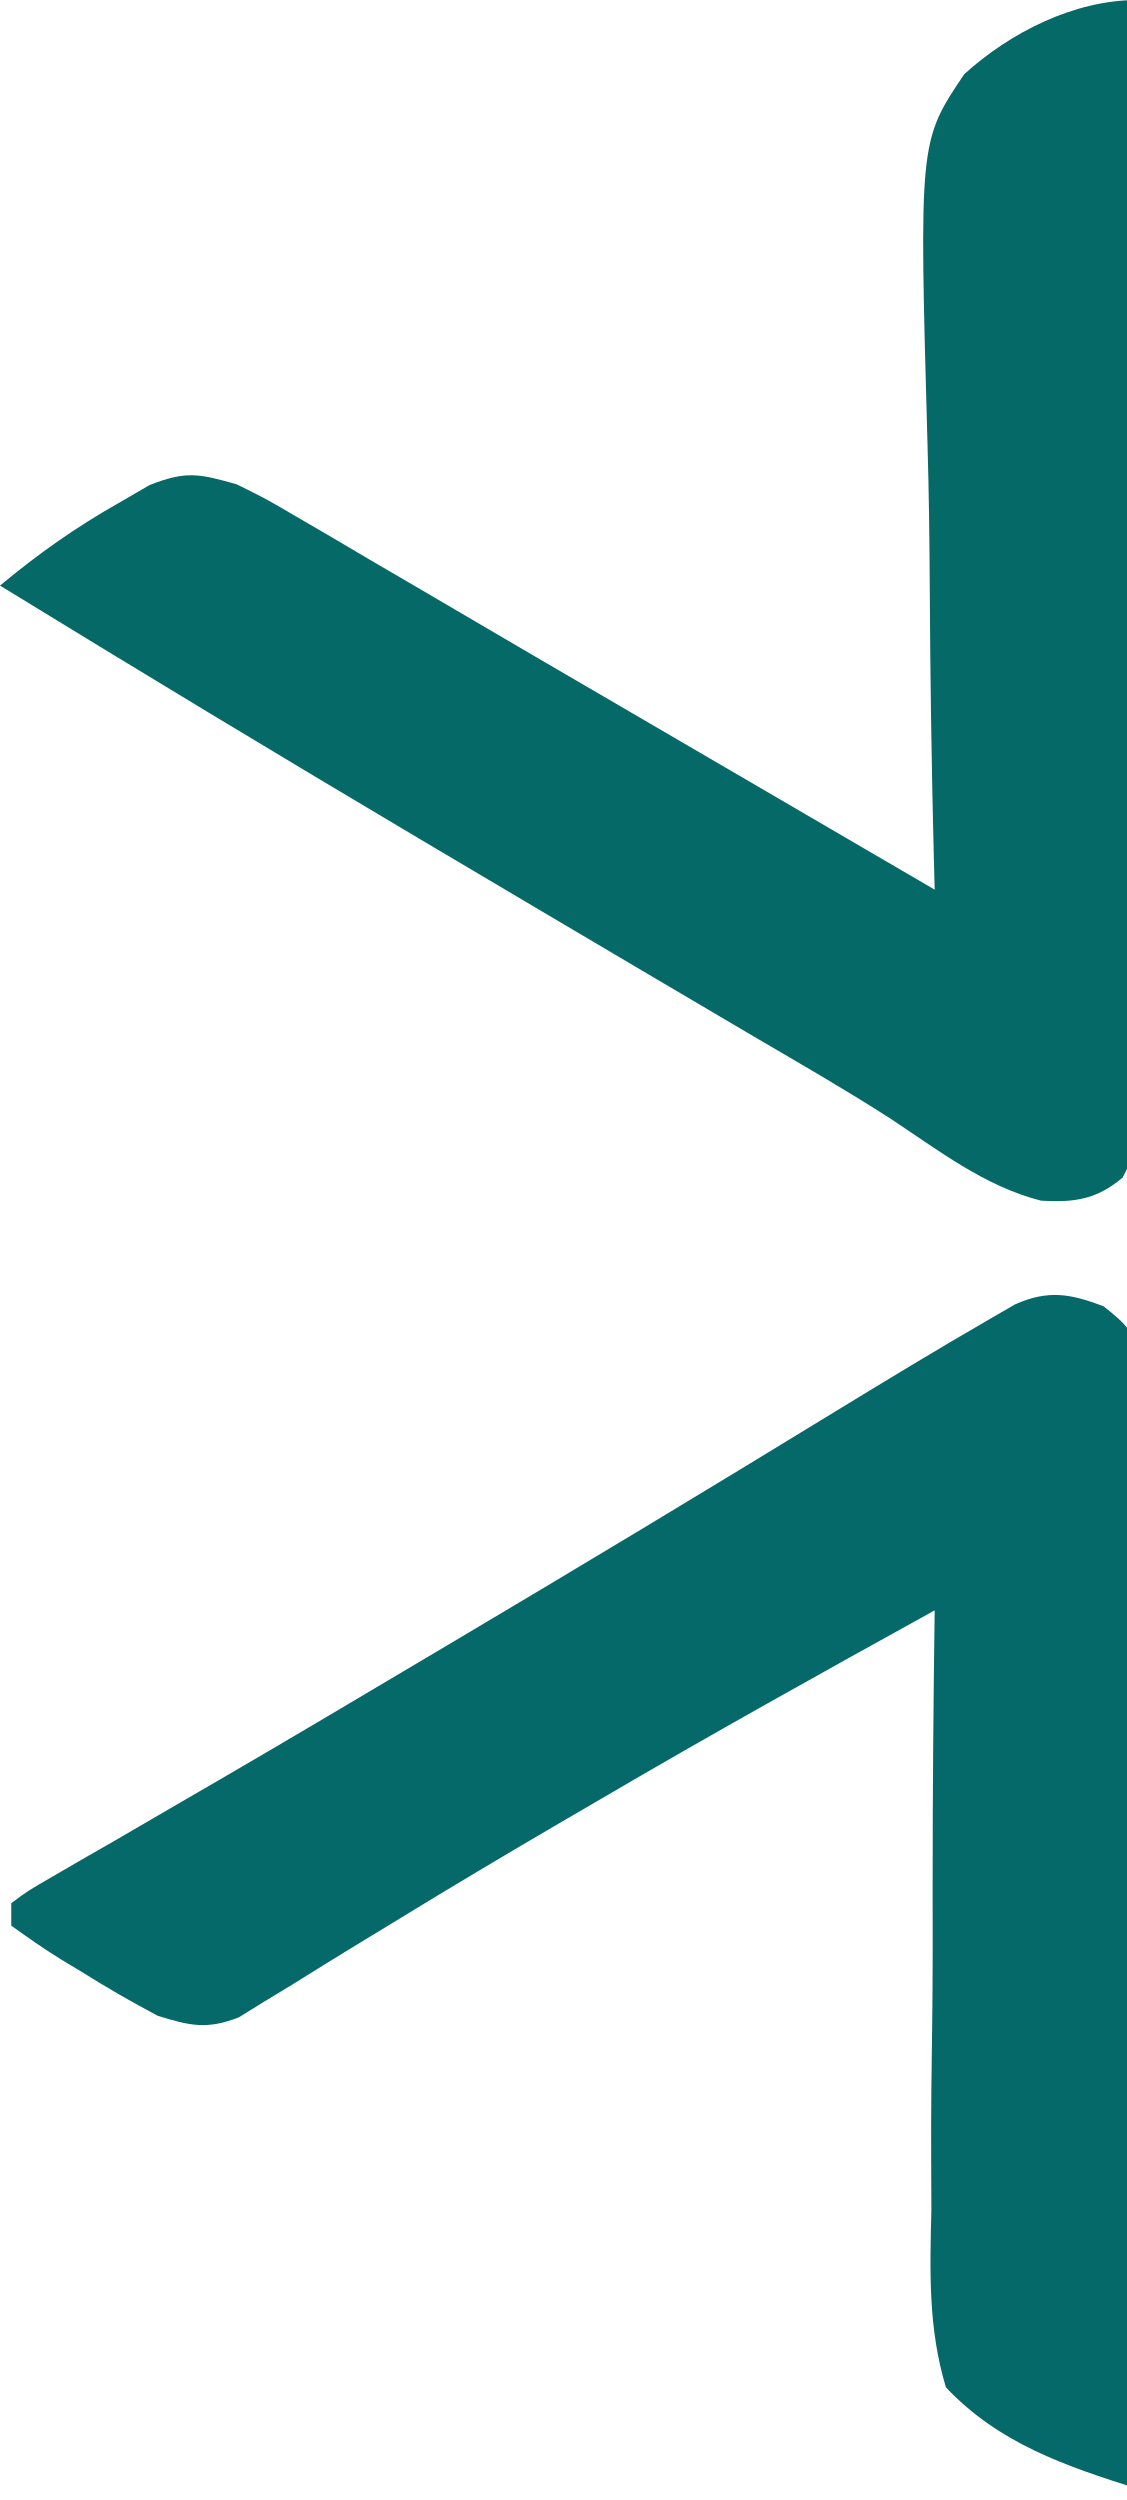
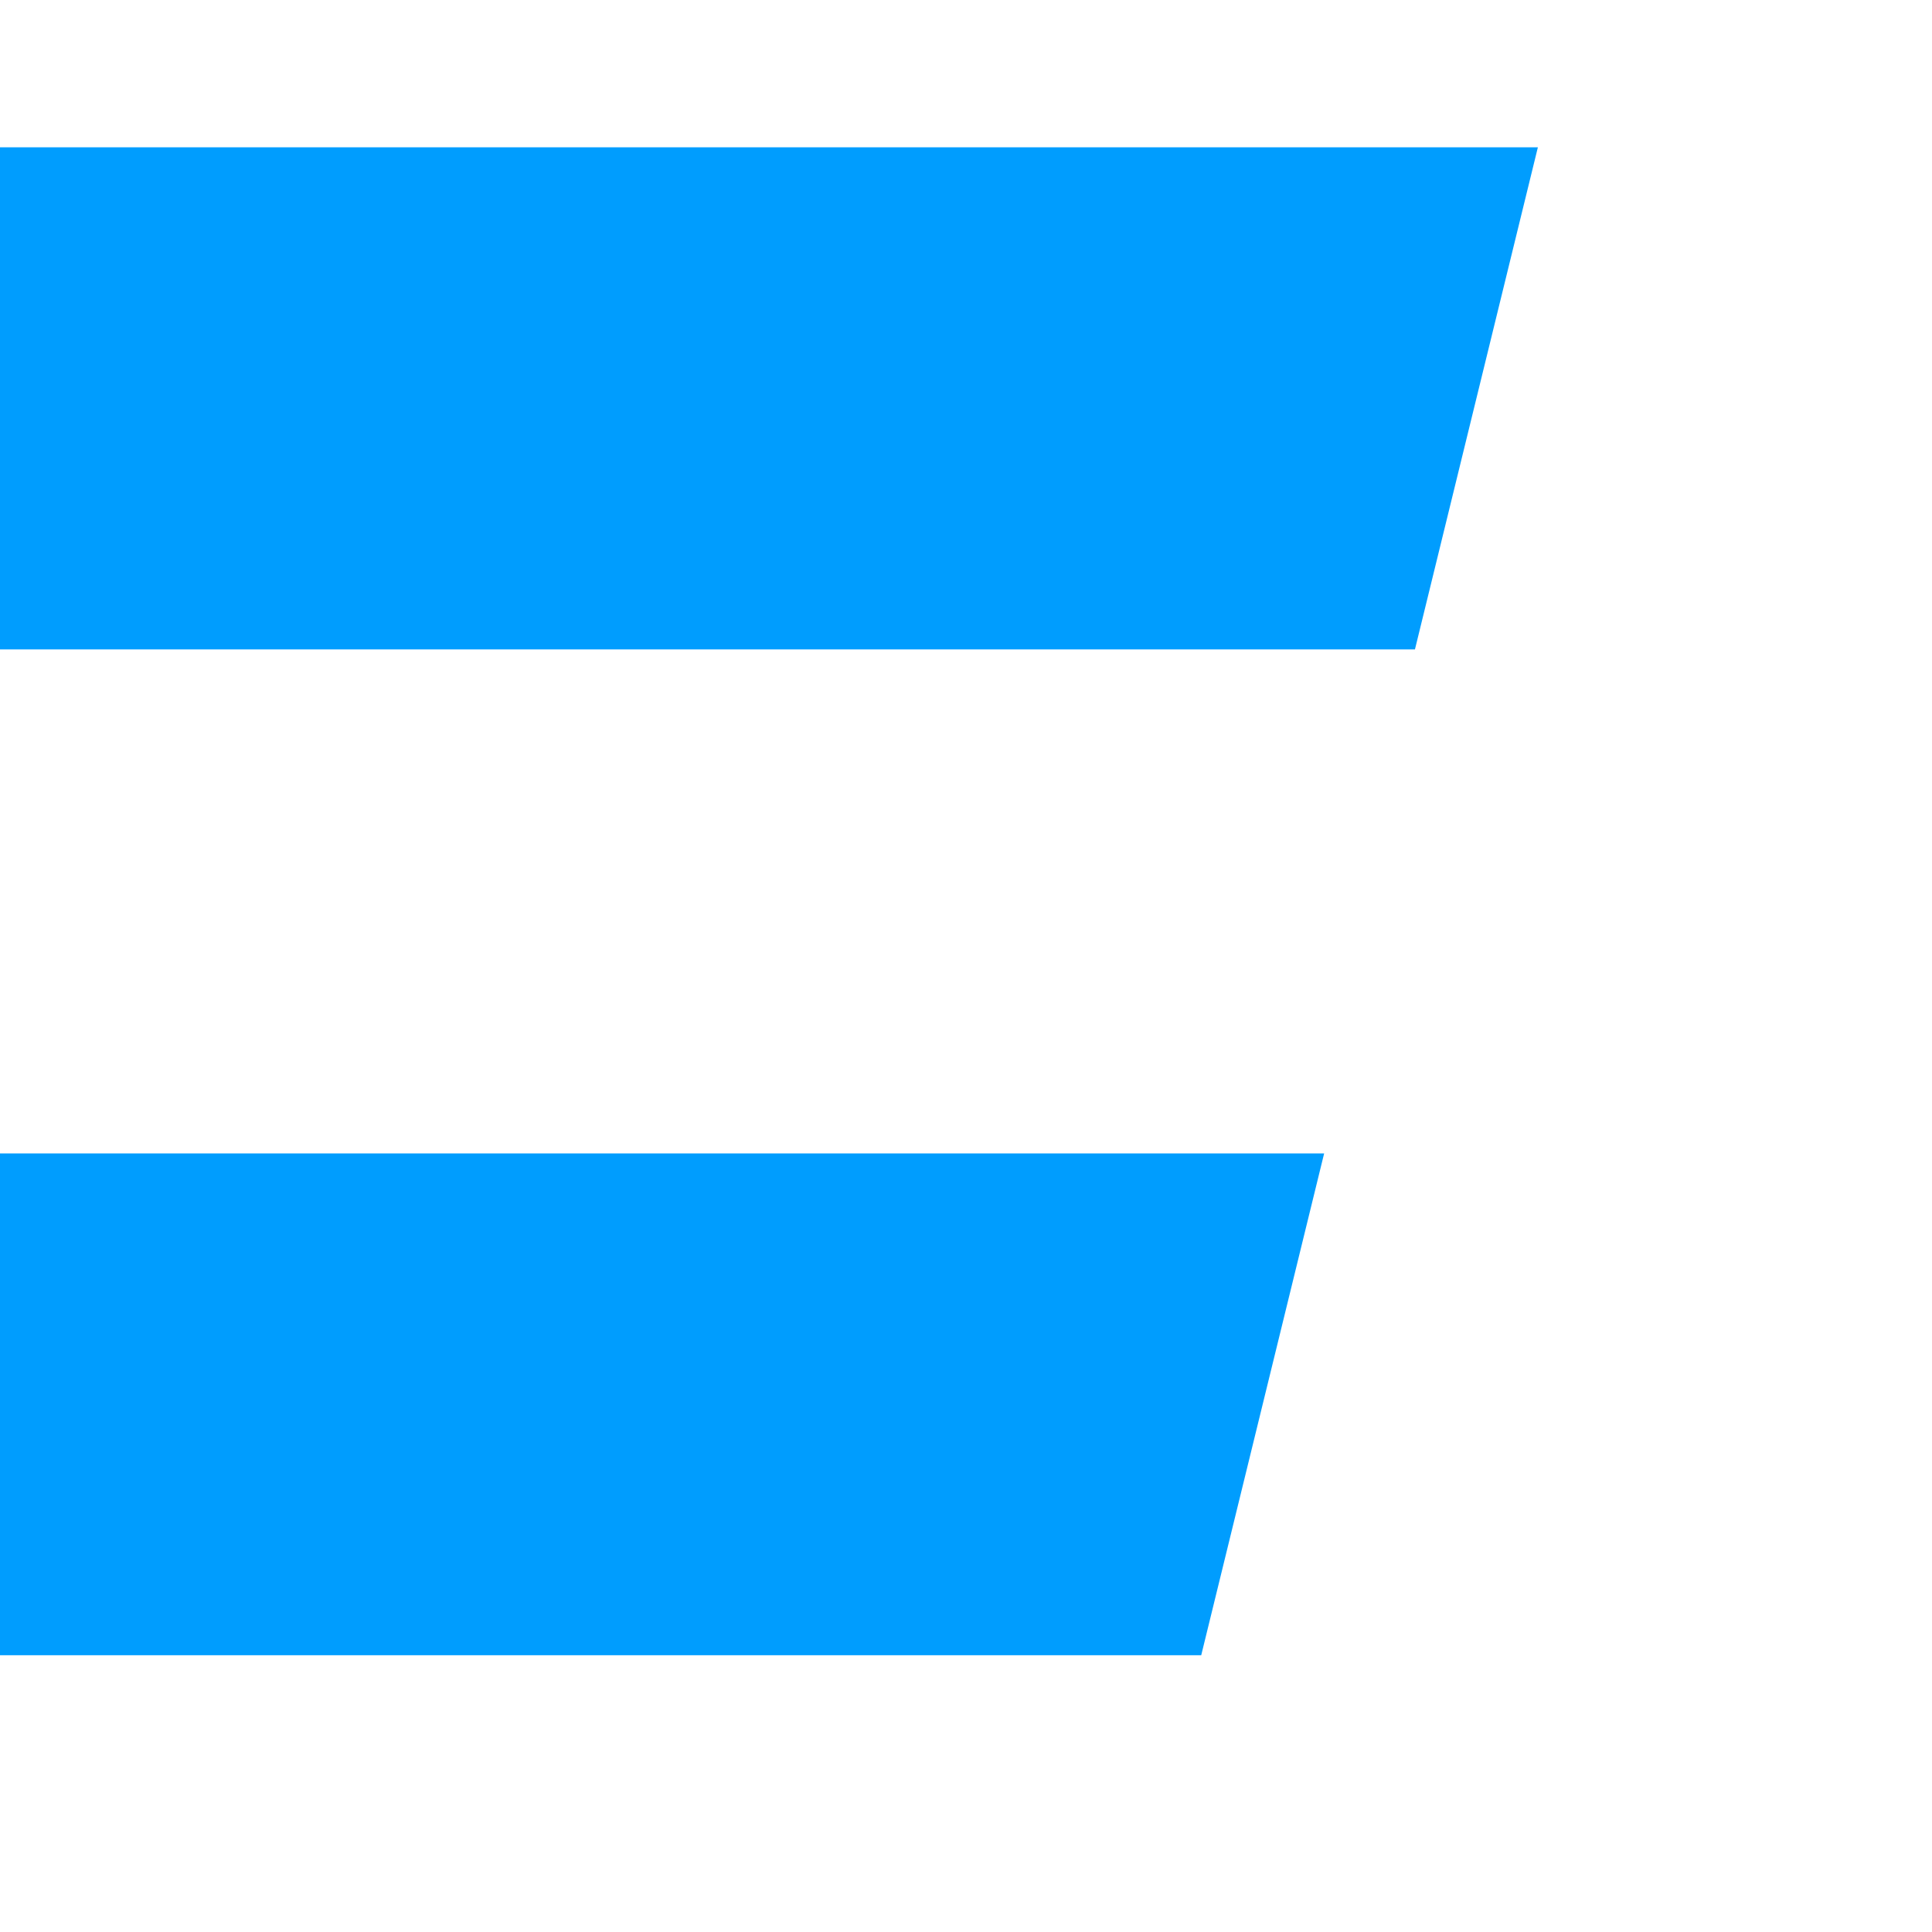
- <svg xmlns="http://www.w3.org/2000/svg" version="1.1" viewBox="0 0 100 222">
-   <path d="M0 0 C1.995 1.578 2.894 2.434 3.369 4.962 C3.366 5.712 3.364 6.461 3.361 7.233 C3.365 8.095 3.369 8.958 3.373 9.846 C3.362 10.789 3.352 11.732 3.341 12.704 C3.341 14.197 3.341 14.197 3.342 15.72 C3.34 19.015 3.316 22.31 3.293 25.605 C3.287 27.888 3.283 30.171 3.28 32.453 C3.269 38.465 3.239 44.477 3.206 50.489 C3.175 56.622 3.162 62.756 3.146 68.889 C3.114 80.926 3.063 92.963 3 105 C-3.412 102.97 -9.29 100.986 -14 96 C-15.59 90.752 -15.426 85.641 -15.293 80.223 C-15.295 78.686 -15.302 77.149 -15.313 75.612 C-15.33 71.584 -15.281 67.56 -15.219 63.534 C-15.167 59.418 -15.177 55.302 -15.182 51.186 C-15.182 43.123 -15.113 35.062 -15 27 C-24.973 32.51 -34.923 38.045 -44.75 43.812 C-45.743 44.391 -46.736 44.969 -47.759 45.565 C-52.955 48.597 -58.119 51.673 -63.246 54.82 C-64.744 55.731 -64.744 55.731 -66.272 56.661 C-68.175 57.821 -70.071 58.992 -71.958 60.177 C-72.811 60.695 -73.664 61.213 -74.543 61.746 C-75.286 62.207 -76.028 62.668 -76.794 63.142 C-79.628 64.244 -81.124 63.89 -84 63 C-86.35 61.747 -88.567 60.477 -90.812 59.062 C-91.41 58.702 -92.007 58.342 -92.623 57.971 C-94.121 57.041 -95.566 56.026 -97 55 C-97 54.34 -97 53.68 -97 53 C-95.488 51.881 -95.488 51.881 -93.312 50.629 C-92.072 49.906 -92.072 49.906 -90.806 49.169 C-89.417 48.374 -89.417 48.374 -88 47.562 C-85.971 46.382 -83.942 45.201 -81.914 44.02 C-80.805 43.376 -79.695 42.732 -78.552 42.069 C-72.135 38.338 -65.757 34.54 -59.375 30.75 C-58.701 30.35 -58.028 29.951 -57.334 29.539 C-46.215 22.944 -35.147 16.268 -24.121 9.519 C-19.414 6.645 -14.702 3.78 -9.926 1.023 C-9.243 0.628 -8.56 0.233 -7.857 -0.174 C-4.92 -1.48 -2.941 -1.12 0 0 Z " fill="#046968" transform="translate(98,116)" />
-   <path d="M0 0 C0.069 13.23 0.123 26.46 0.155 39.69 C0.171 45.833 0.192 51.976 0.226 58.119 C0.259 64.045 0.277 69.972 0.285 75.898 C0.29 78.161 0.301 80.424 0.317 82.687 C0.339 85.852 0.342 89.017 0.341 92.183 C0.351 93.122 0.362 94.061 0.373 95.029 C0.343 101.328 0.343 101.328 -1.31 104.567 C-3.599 106.509 -5.589 106.797 -8.547 106.621 C-13.557 105.353 -17.685 102.13 -21.952 99.317 C-25.833 96.821 -29.831 94.52 -33.812 92.188 C-35.716 91.066 -37.62 89.943 -39.523 88.82 C-40.55 88.215 -41.578 87.609 -42.636 86.985 C-49.074 83.186 -55.507 79.376 -61.938 75.562 C-62.617 75.159 -63.297 74.756 -63.998 74.341 C-76.389 66.987 -88.718 59.534 -101 52 C-97.65 49.214 -94.292 46.834 -90.5 44.688 C-89.582 44.155 -88.664 43.623 -87.719 43.074 C-84.468 41.79 -83.323 42.067 -80 43 C-77.427 44.268 -77.427 44.268 -74.668 45.887 C-73.634 46.489 -72.599 47.091 -71.534 47.711 C-69.877 48.689 -69.877 48.689 -68.188 49.688 C-67.031 50.364 -65.874 51.04 -64.716 51.715 C-62.327 53.11 -59.94 54.509 -57.555 55.912 C-54.166 57.904 -50.769 59.885 -47.371 61.863 C-42.571 64.658 -37.773 67.457 -32.978 70.26 C-29.871 72.075 -26.764 73.888 -23.656 75.701 C-22.592 76.322 -21.528 76.942 -20.431 77.582 C-19.629 78.05 -18.827 78.518 -18 79 C-18.023 78.143 -18.046 77.286 -18.07 76.403 C-18.273 68.297 -18.398 60.194 -18.438 52.086 C-18.461 47.917 -18.513 43.753 -18.634 39.586 C-19.391 12.55 -19.391 12.55 -15.373 6.584 C-11.304 2.895 -5.637 0 0 0 Z " fill="#056968" transform="translate(101,0)" />
+ <svg xmlns="http://www.w3.org/2000/svg" id="uuid-7c99939f-a664-406d-9dd9-8b12fd9aa1d3" width="80" height="80" viewBox="0 0 80 80">
+   <g id="uuid-ec88b35f-027d-498c-9c2f-4ea7e3618052">
+     <g id="uuid-788085c6-82b8-47d5-bd8c-37aea176e943">
+       <polygon points="58.59 26.89 0 26.89 0 6.1 63.68 6.1 58.59 26.89" fill="#009dfe" />
+       <polygon points="49.74 68.54 0 68.54 0 47.76 54.83 47.76 49.74 68.54" fill="#009dfe" />
+     </g>
+   </g>
</svg>
